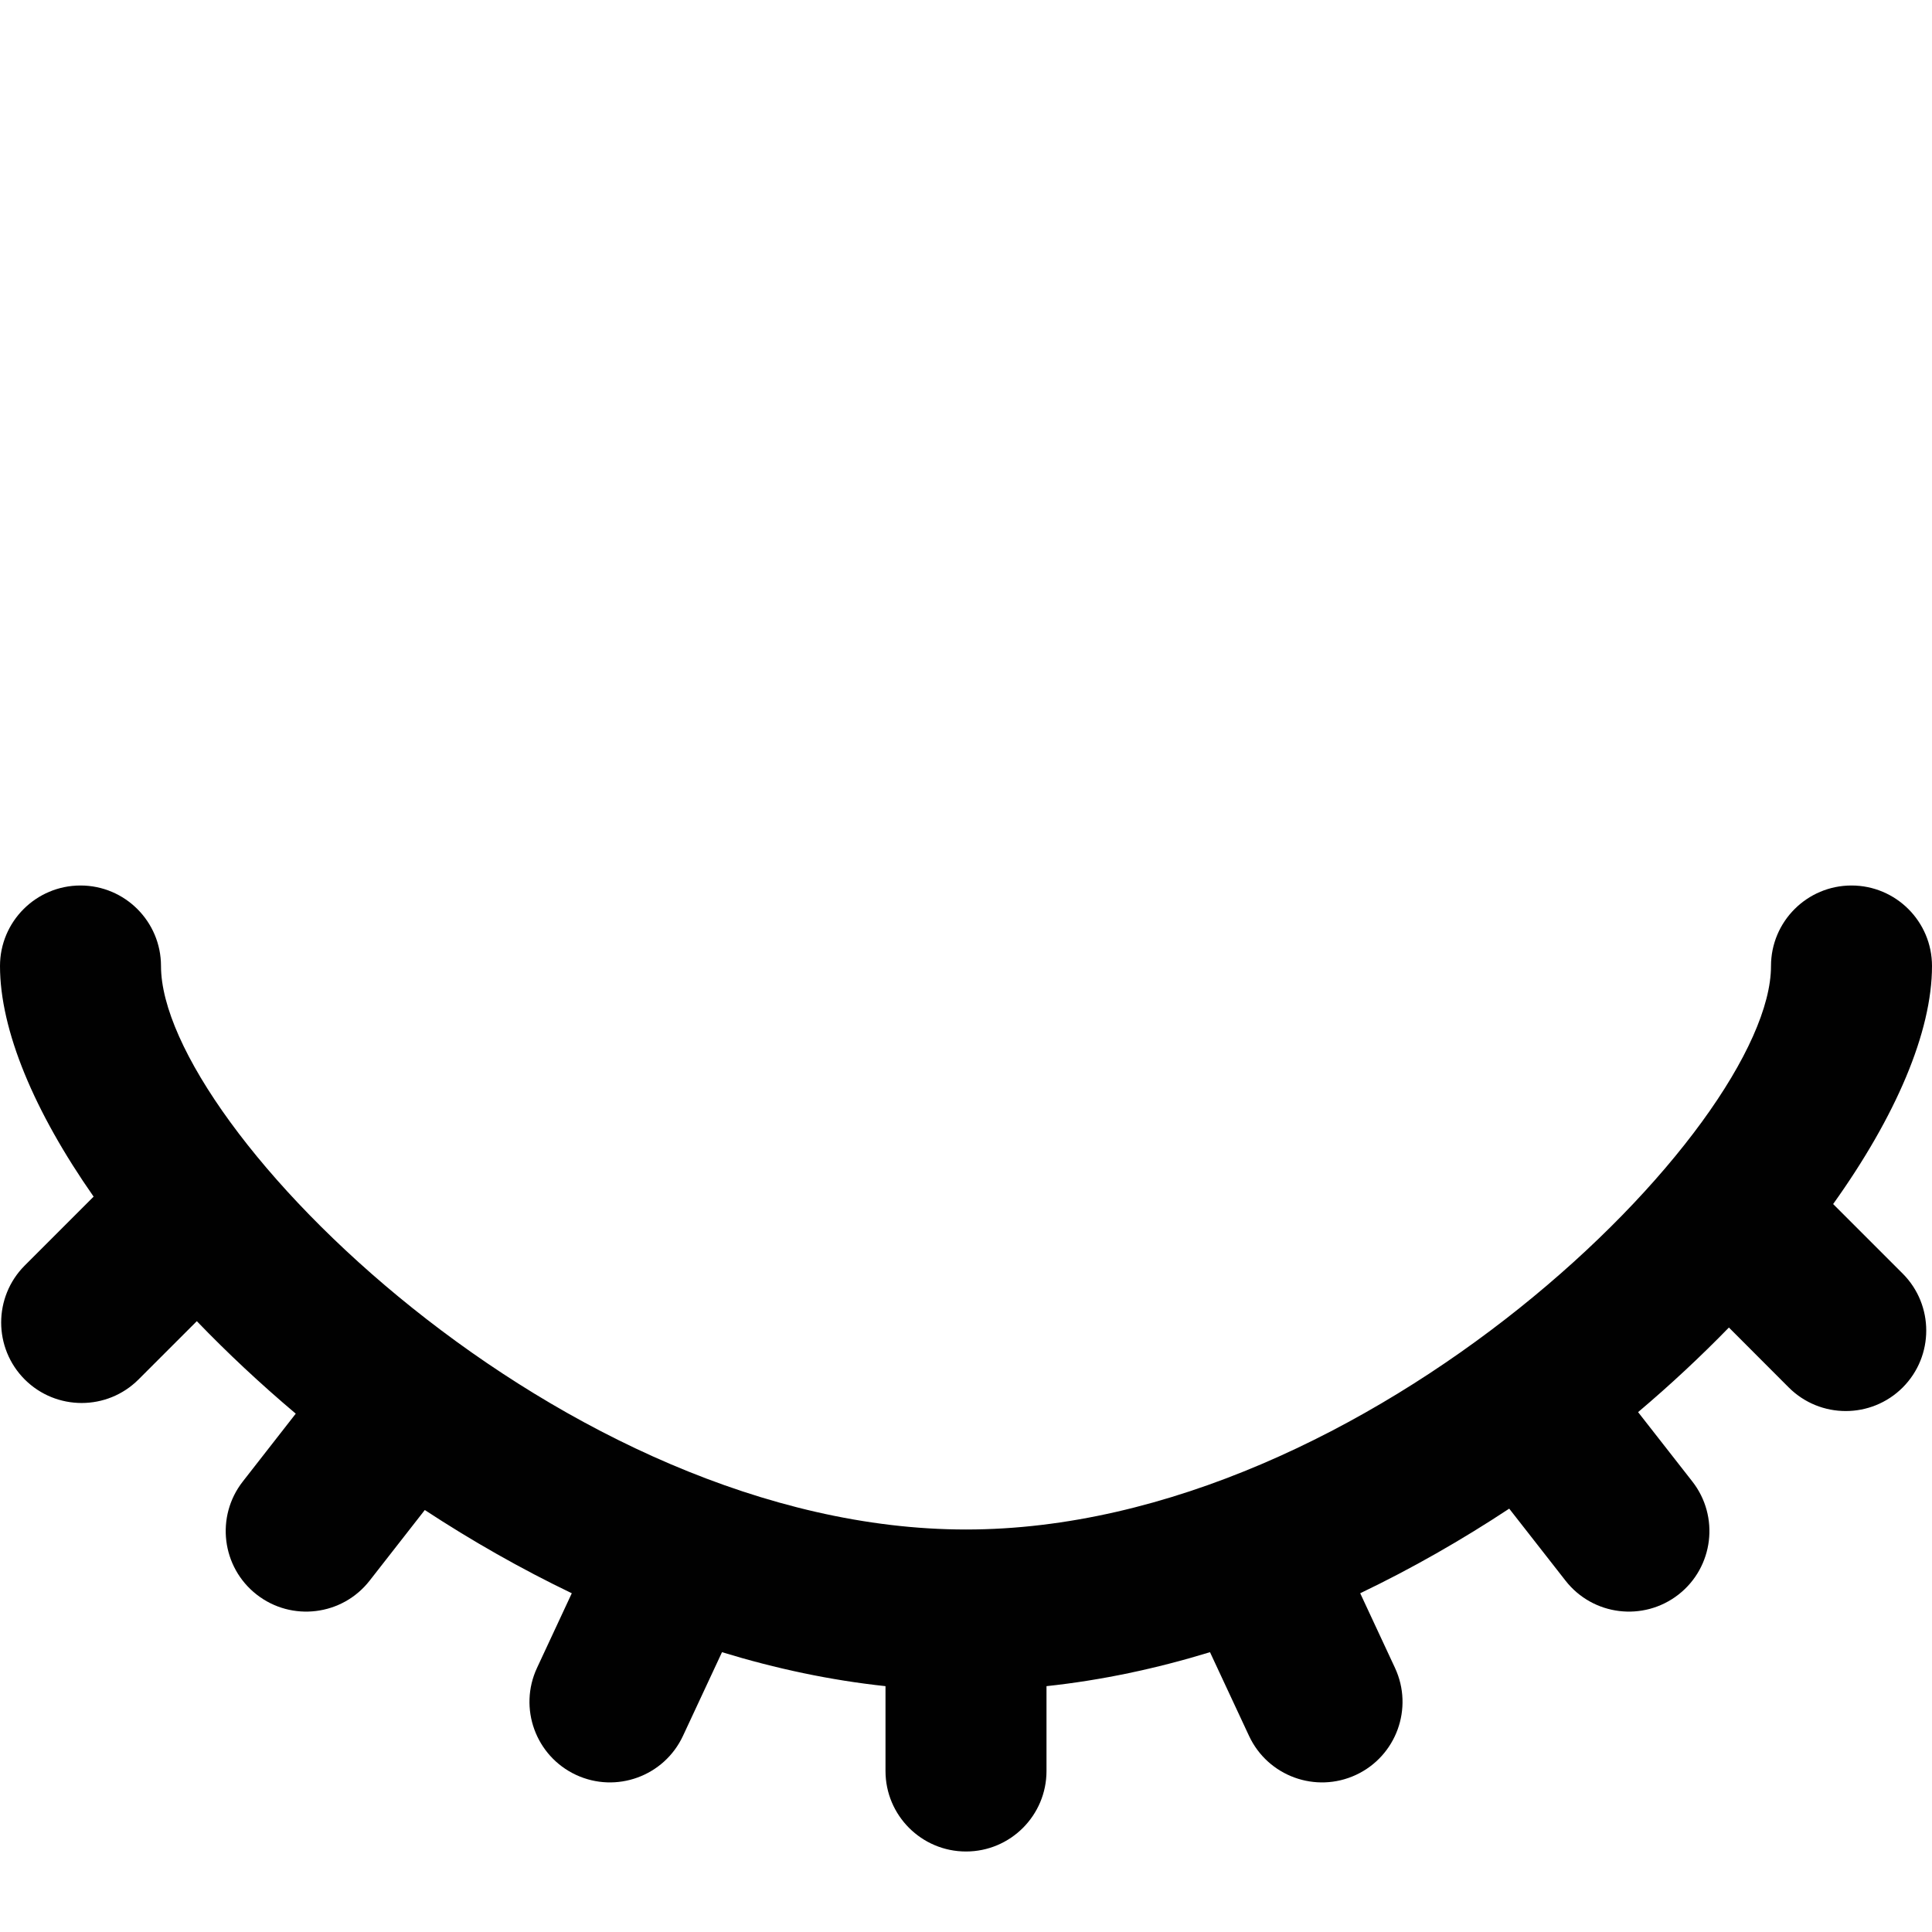
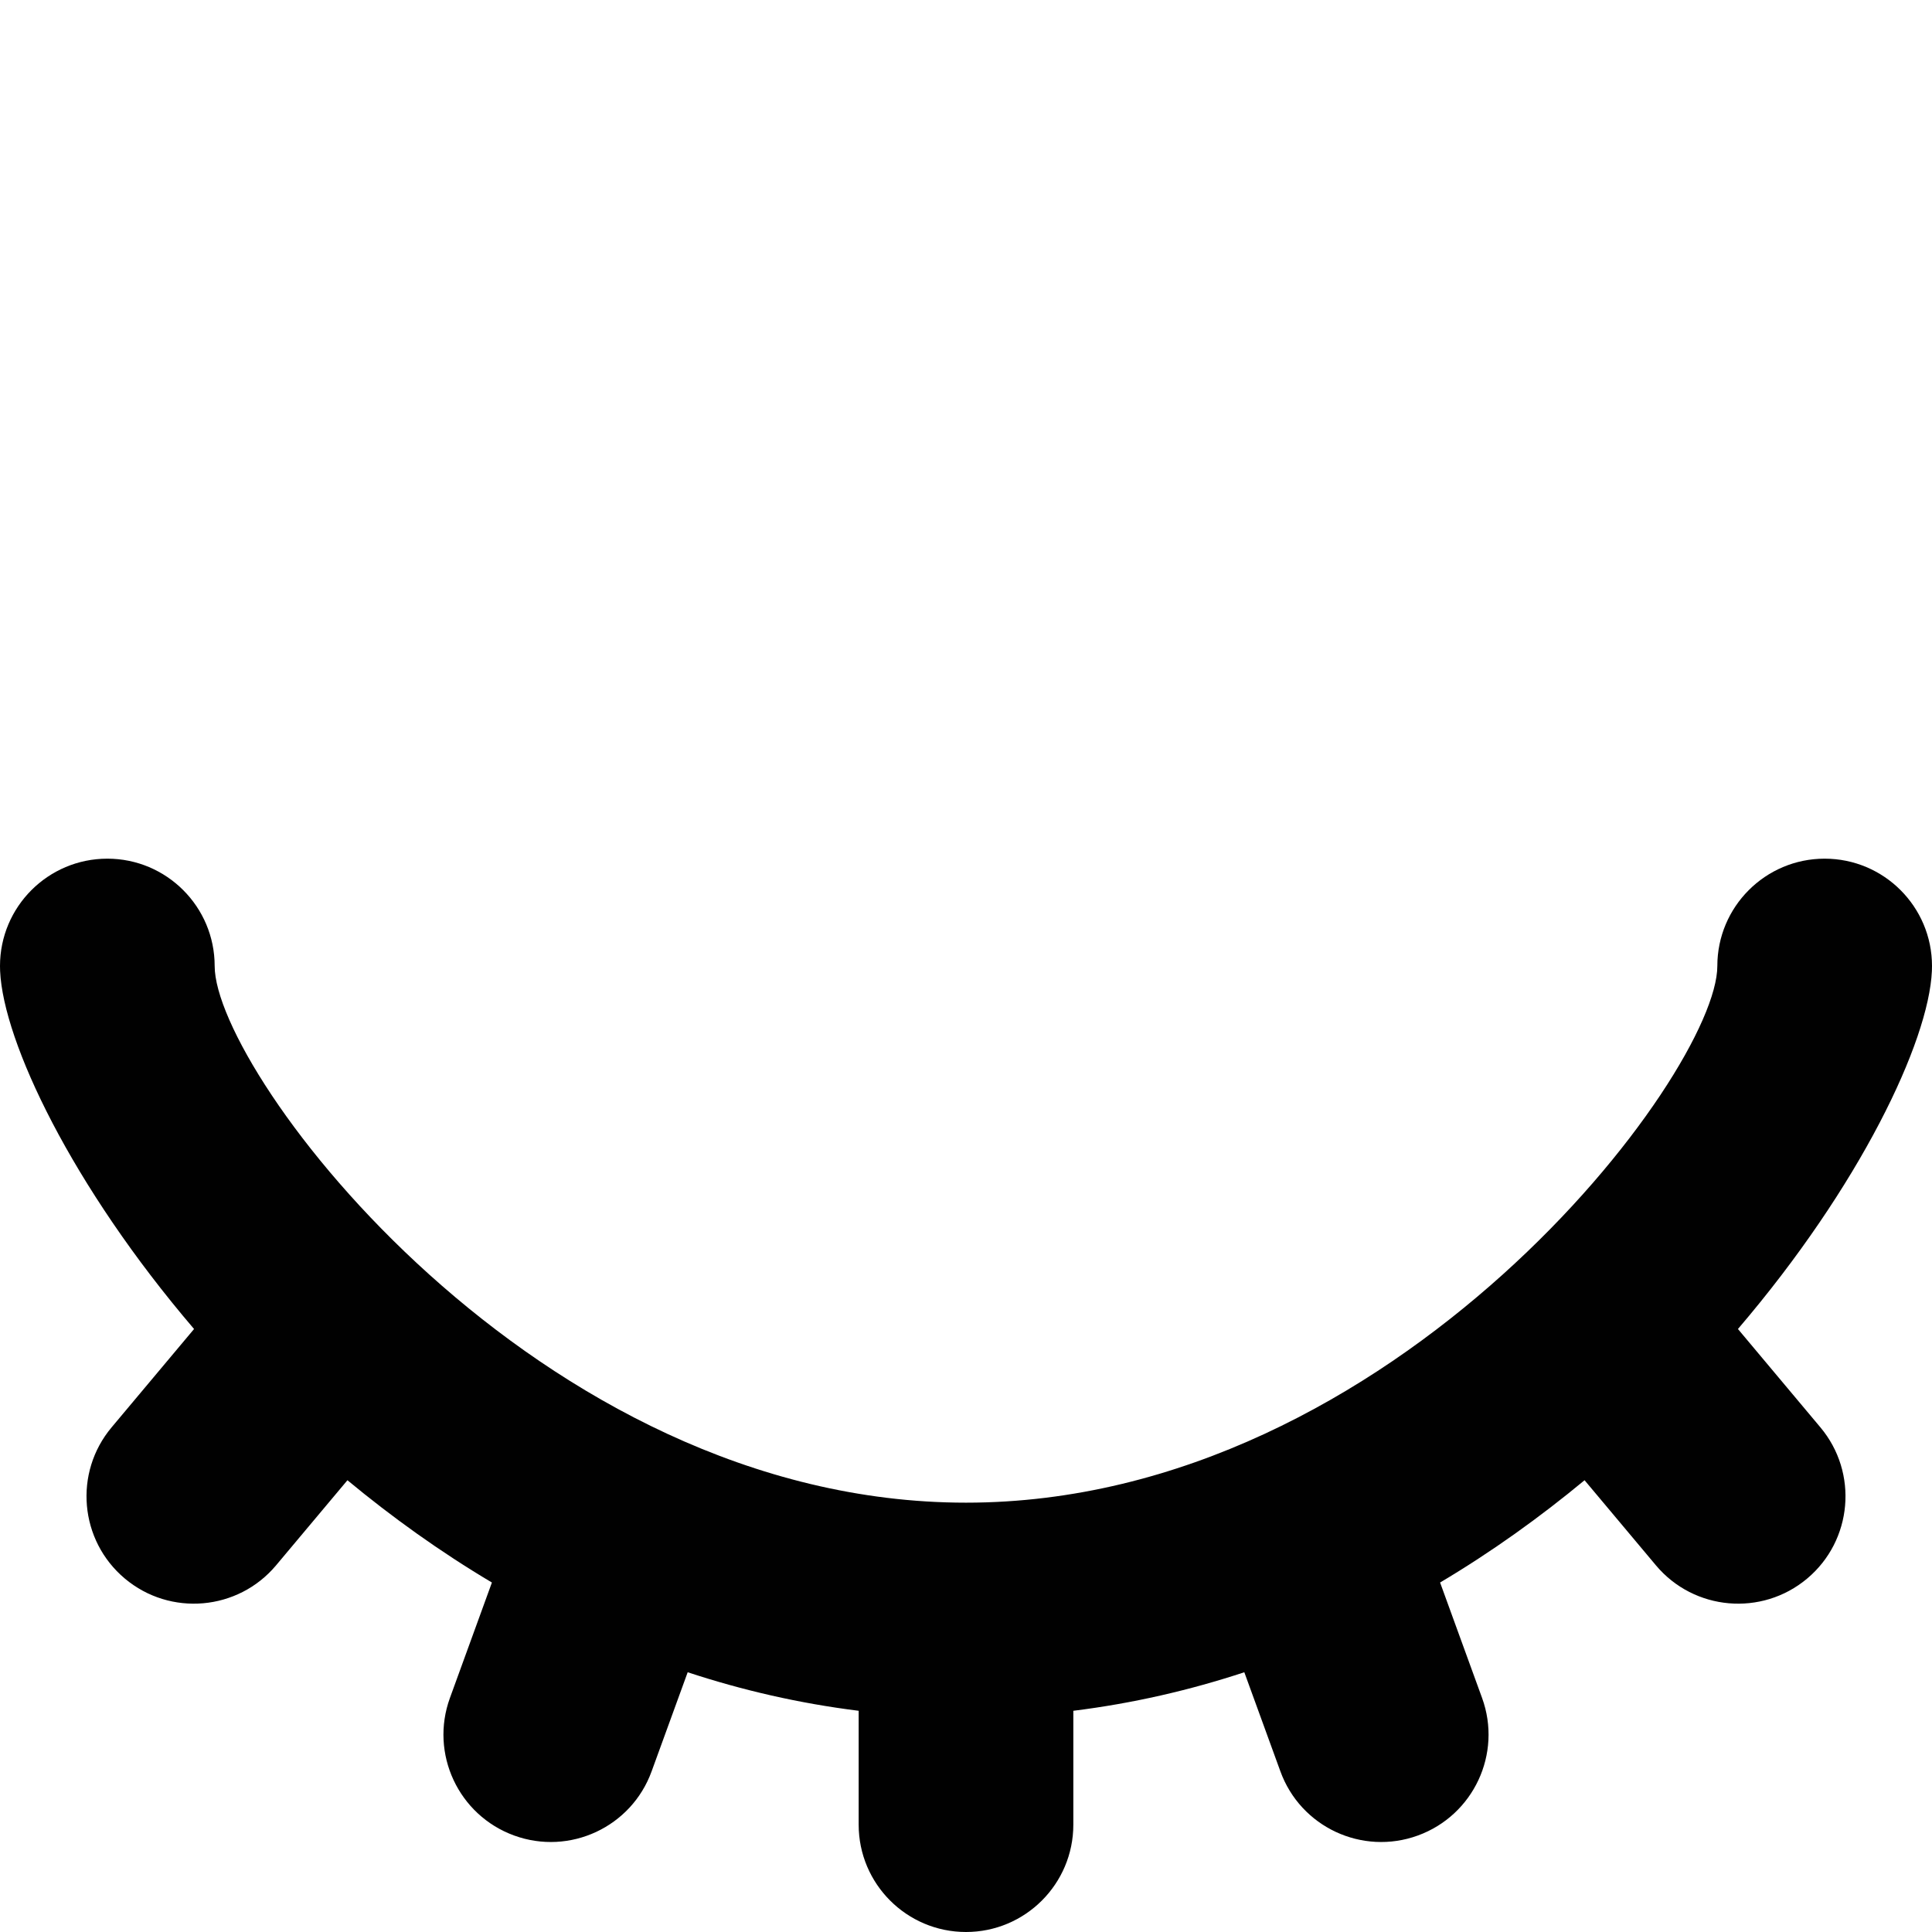
- <svg xmlns="http://www.w3.org/2000/svg" width="24px" height="24px" viewBox="0 0 24 24" version="1.1">
+ <svg xmlns="http://www.w3.org/2000/svg" width="18px" height="18px" viewBox="0 0 18 18" version="1.1">
  <defs />
  <g id="Symbols" stroke="none" stroke-width="1" fill="none" fill-rule="evenodd">
    <g id="eye-closed" fill="#010101">
-       <path d="M24,12 C24,12.822 23.549,13.87 22.772,14.957 L23.636,15.821 C24.026,16.212 24.026,16.845 23.636,17.236 C23.245,17.626 22.612,17.626 22.221,17.236 L21.477,16.491 C21.129,16.849 20.752,17.201 20.349,17.542 L21.023,18.404 C21.363,18.839 21.286,19.468 20.851,19.808 C20.415,20.148 19.787,20.071 19.447,19.635 L18.748,18.741 C18.16,19.129 17.54,19.484 16.897,19.792 L17.329,20.719 C17.562,21.219 17.346,21.814 16.845,22.048 C16.345,22.281 15.75,22.065 15.516,21.564 L15.031,20.524 C14.364,20.728 13.684,20.873 13,20.946 L13,22 C13,22.552 12.552,23 12,23 C11.448,23 11,22.552 11,22 L11,20.946 C10.316,20.873 9.636,20.728 8.969,20.524 L8.484,21.564 C8.25,22.065 7.655,22.281 7.155,22.048 C6.654,21.814 6.438,21.219 6.671,20.719 L7.103,19.792 C6.47,19.488 5.858,19.139 5.277,18.758 L4.592,19.635 C4.252,20.071 3.623,20.148 3.188,19.808 C2.753,19.468 2.676,18.839 3.016,18.404 L3.674,17.561 C3.233,17.189 2.821,16.803 2.445,16.412 L1.721,17.136 C1.331,17.526 0.698,17.526 0.307,17.136 C-0.083,16.745 -0.083,16.112 0.307,15.721 L1.163,14.865 C0.426,13.811 6.52280441e-17,12.799 0,12 C0,11.448 0.448,11 1,11 C1.552,11 2,11.448 2,12 C2,14 7,19 12,19 C17,19 22,14 22,12 C22,11.448 22.448,11 23,11 C23.552,11 24,11.448 24,12 Z" id="Combined-Shape" />
+       <path d="M16,9 C16,8.448 16.448,8 17,8 C17.552,8 18,8.448 18,9 C18,9.016 18,9.031 17.999,9.047 C17.969,9.707 17.33,11.051 16.192,12.382 L16.96,13.298 C17.315,13.721 17.26,14.352 16.837,14.707 C16.414,15.062 15.783,15.007 15.428,14.584 L14.763,13.791 C14.349,14.134 13.9,14.457 13.417,14.744 L13.808,15.819 C13.997,16.338 13.729,16.912 13.21,17.101 C12.691,17.29 12.117,17.022 11.929,16.503 L11.593,15.58 C11.086,15.747 10.555,15.87 10,15.939 L10,17 C10,17.552 9.552,18 9,18 C8.448,18 8,17.552 8,17 L8,15.939 C7.445,15.87 6.914,15.747 6.407,15.58 L6.071,16.503 C5.883,17.022 5.309,17.29 4.79,17.101 C4.271,16.912 4.003,16.338 4.192,15.819 L4.583,14.744 C4.1,14.457 3.651,14.134 3.237,13.791 L2.572,14.584 C2.217,15.007 1.586,15.062 1.163,14.707 C0.74,14.352 0.685,13.721 1.04,13.298 L1.808,12.382 C0.67,11.051 0.031,9.707 0.001,9.047 C0,9.031 0,9.016 0,9 C0,8.448 0.448,8 1,8 C1.552,8 2,8.448 2,9 C2,10 5,14 9,14 C13,14 16,10 16,9 Z" id="Combined-Shape" />
    </g>
  </g>
</svg>
